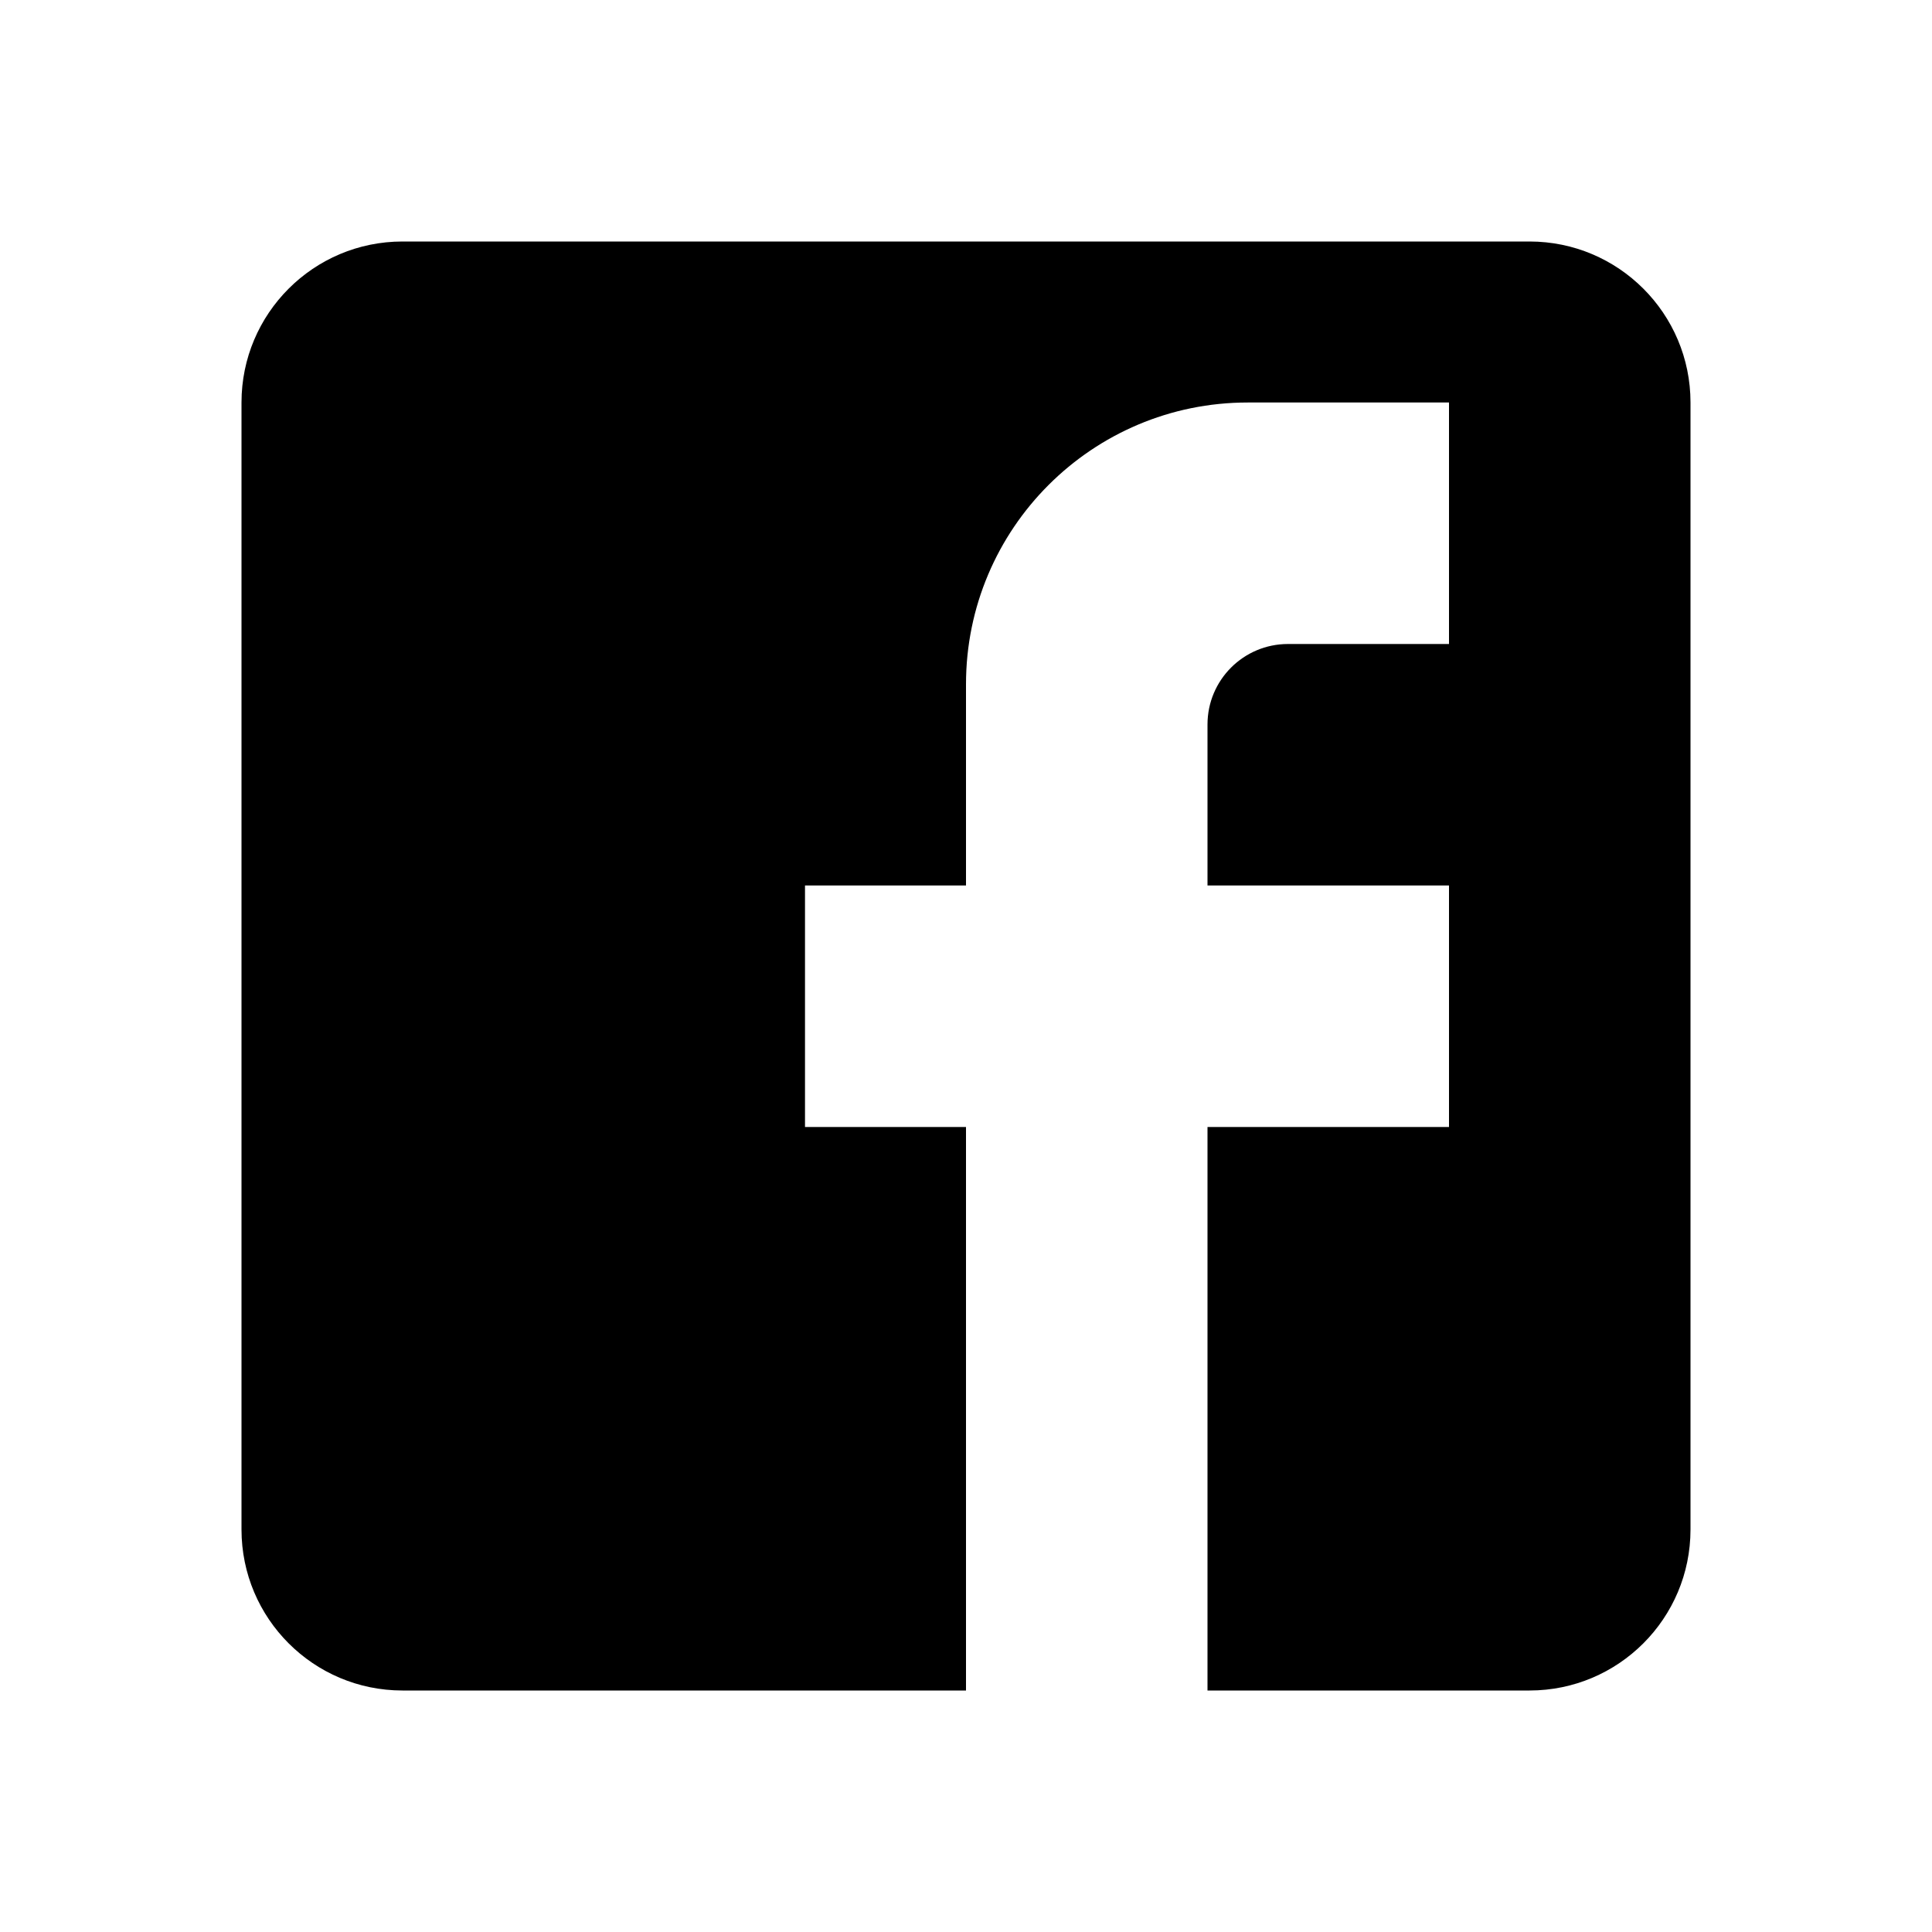
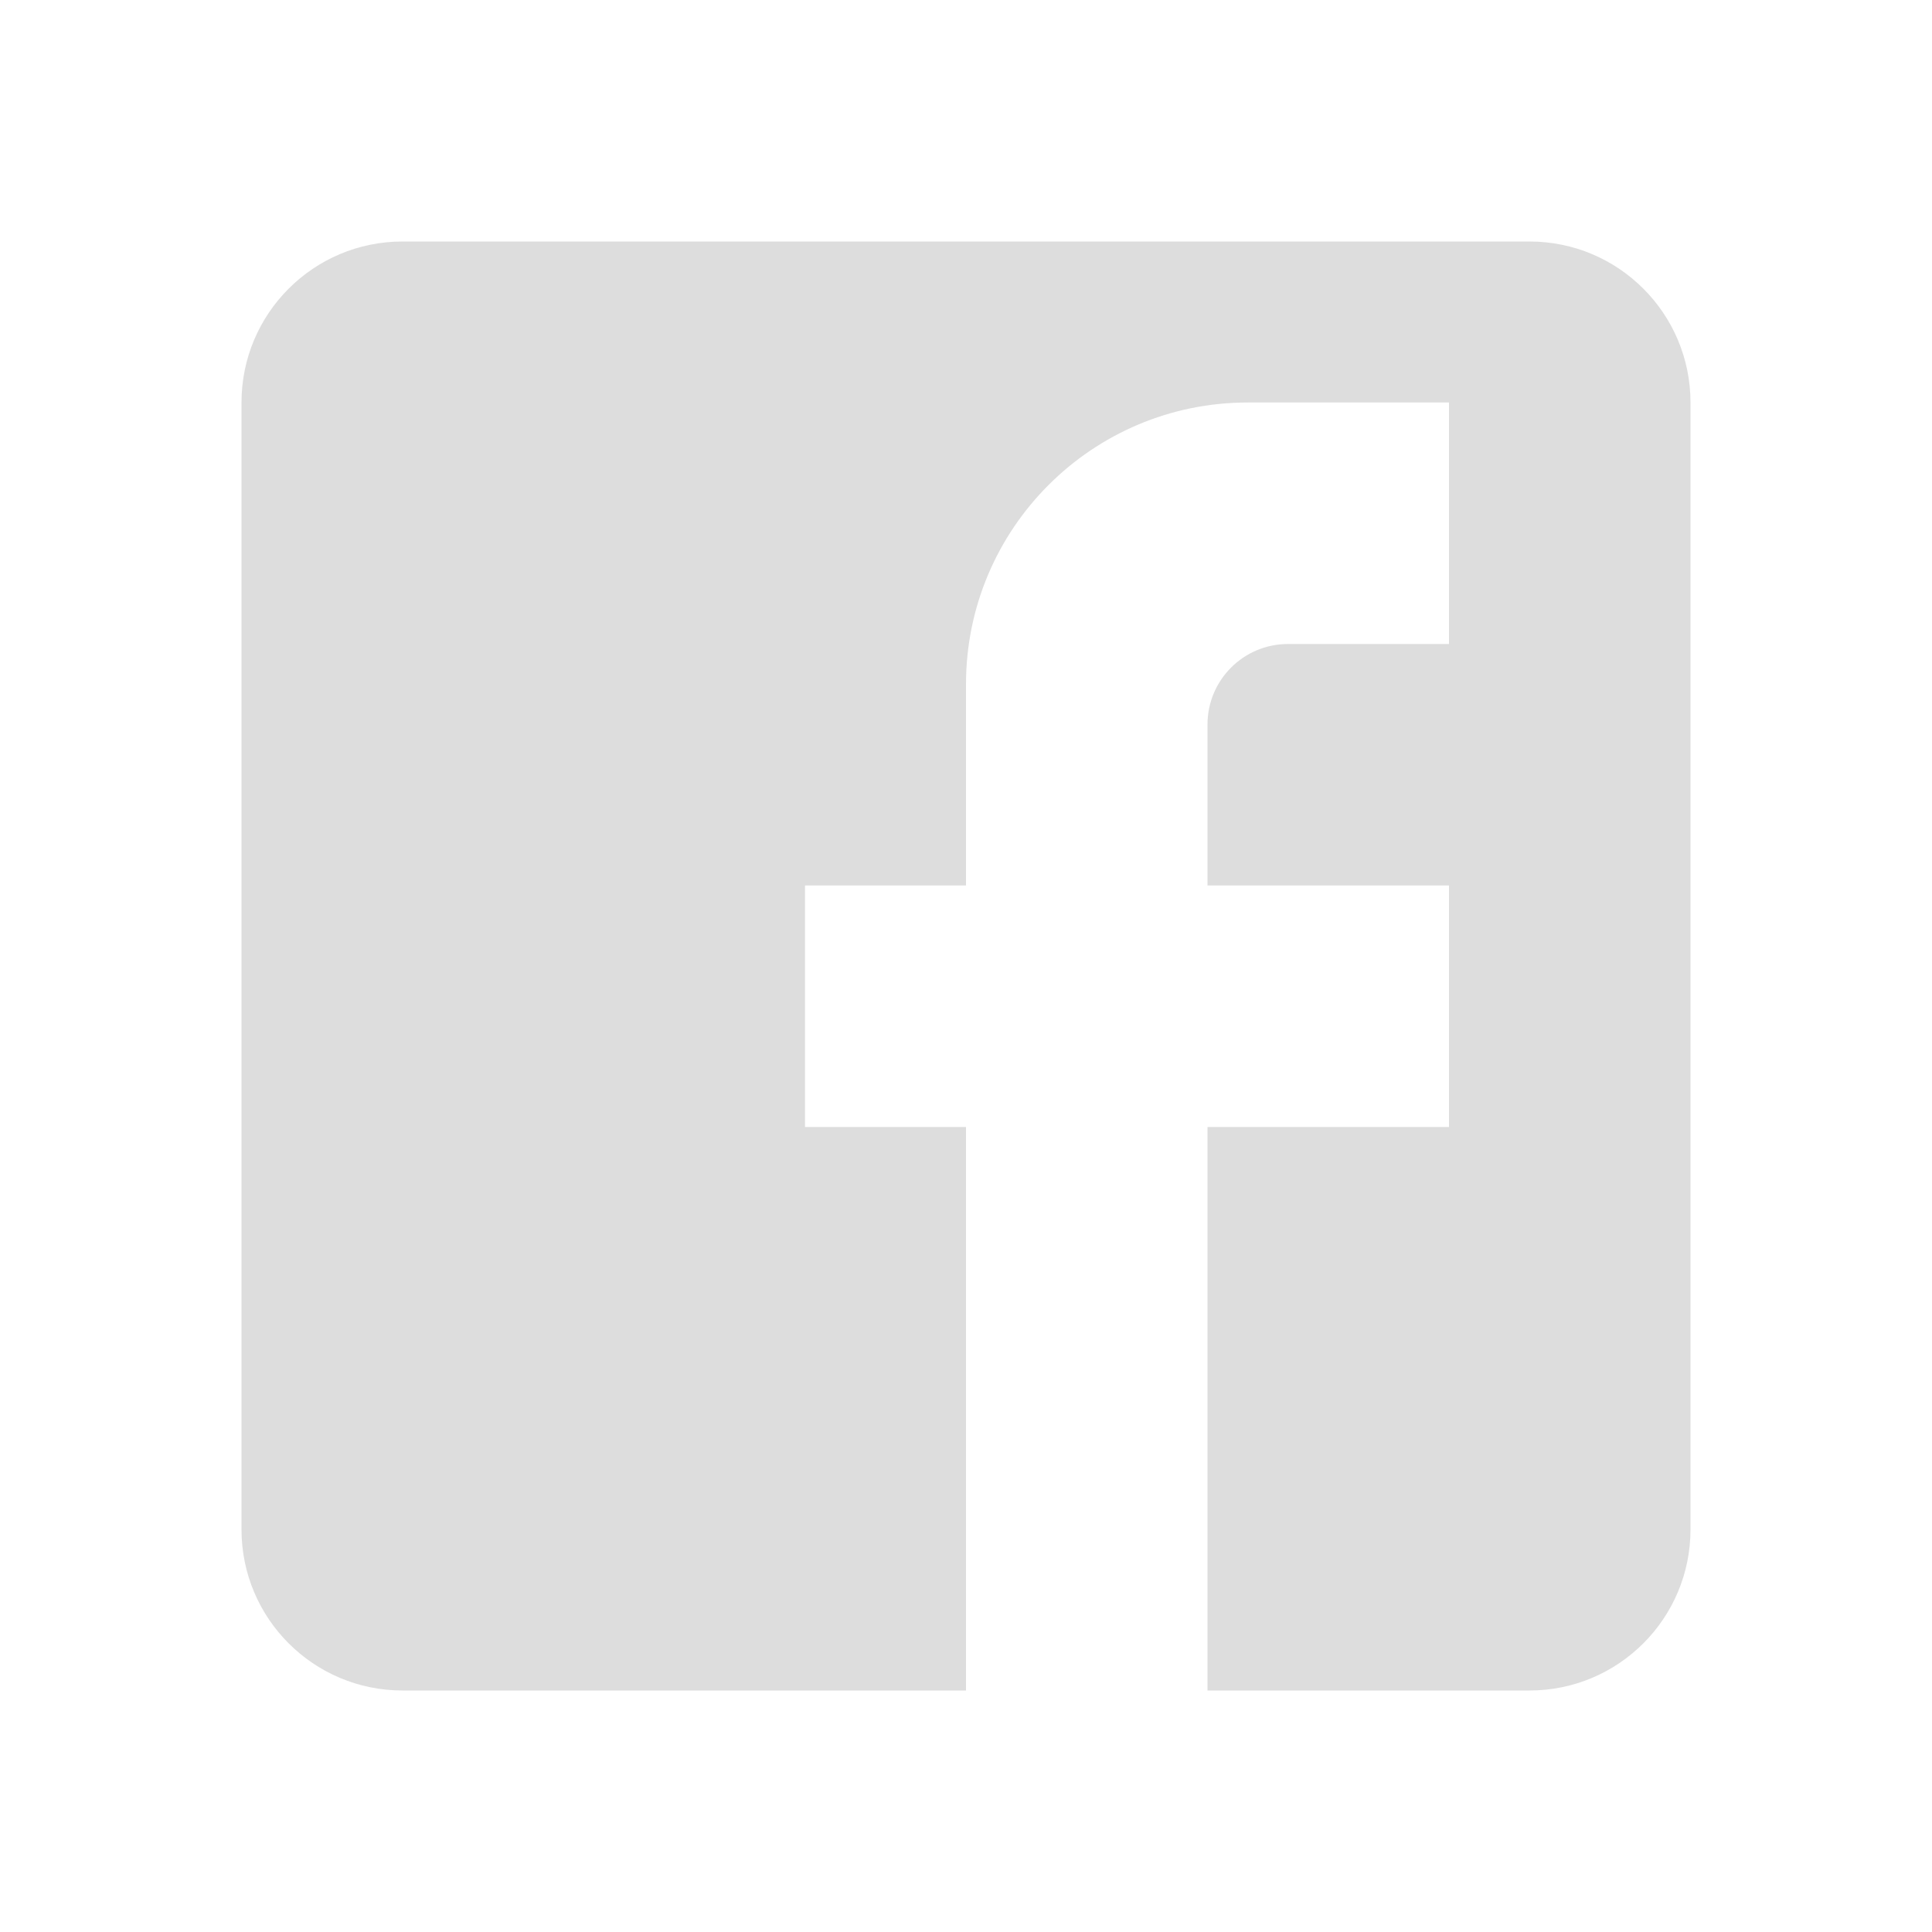
<svg xmlns="http://www.w3.org/2000/svg" class="MuiSvgIcon-root" focusable="false" viewBox="0 0 24 24" aria-hidden="true">
-   <path d="M5 3h14a2 2 0 0 1 2 2v14a2 2 0 0 1-2 2H5a2 2 0 0 1-2-2V5a2 2 0 0 1 2-2m13 2h-2.5A3.5 3.5 0 0 0 12 8.5V11h-2v3h2v7h3v-7h3v-3h-3V9a1 1 0 0 1 1-1h2V5z" />
+   <path fill="#DDDDDD" d="M5 3h14a2 2 0 0 1 2 2v14a2 2 0 0 1-2 2H5a2 2 0 0 1-2-2V5a2 2 0 0 1 2-2m13 2h-2.5A3.5 3.5 0 0 0 12 8.5V11h-2v3h2v7h3v-7h3v-3h-3V9a1 1 0 0 1 1-1h2V5z">
+     </path>
</svg>
